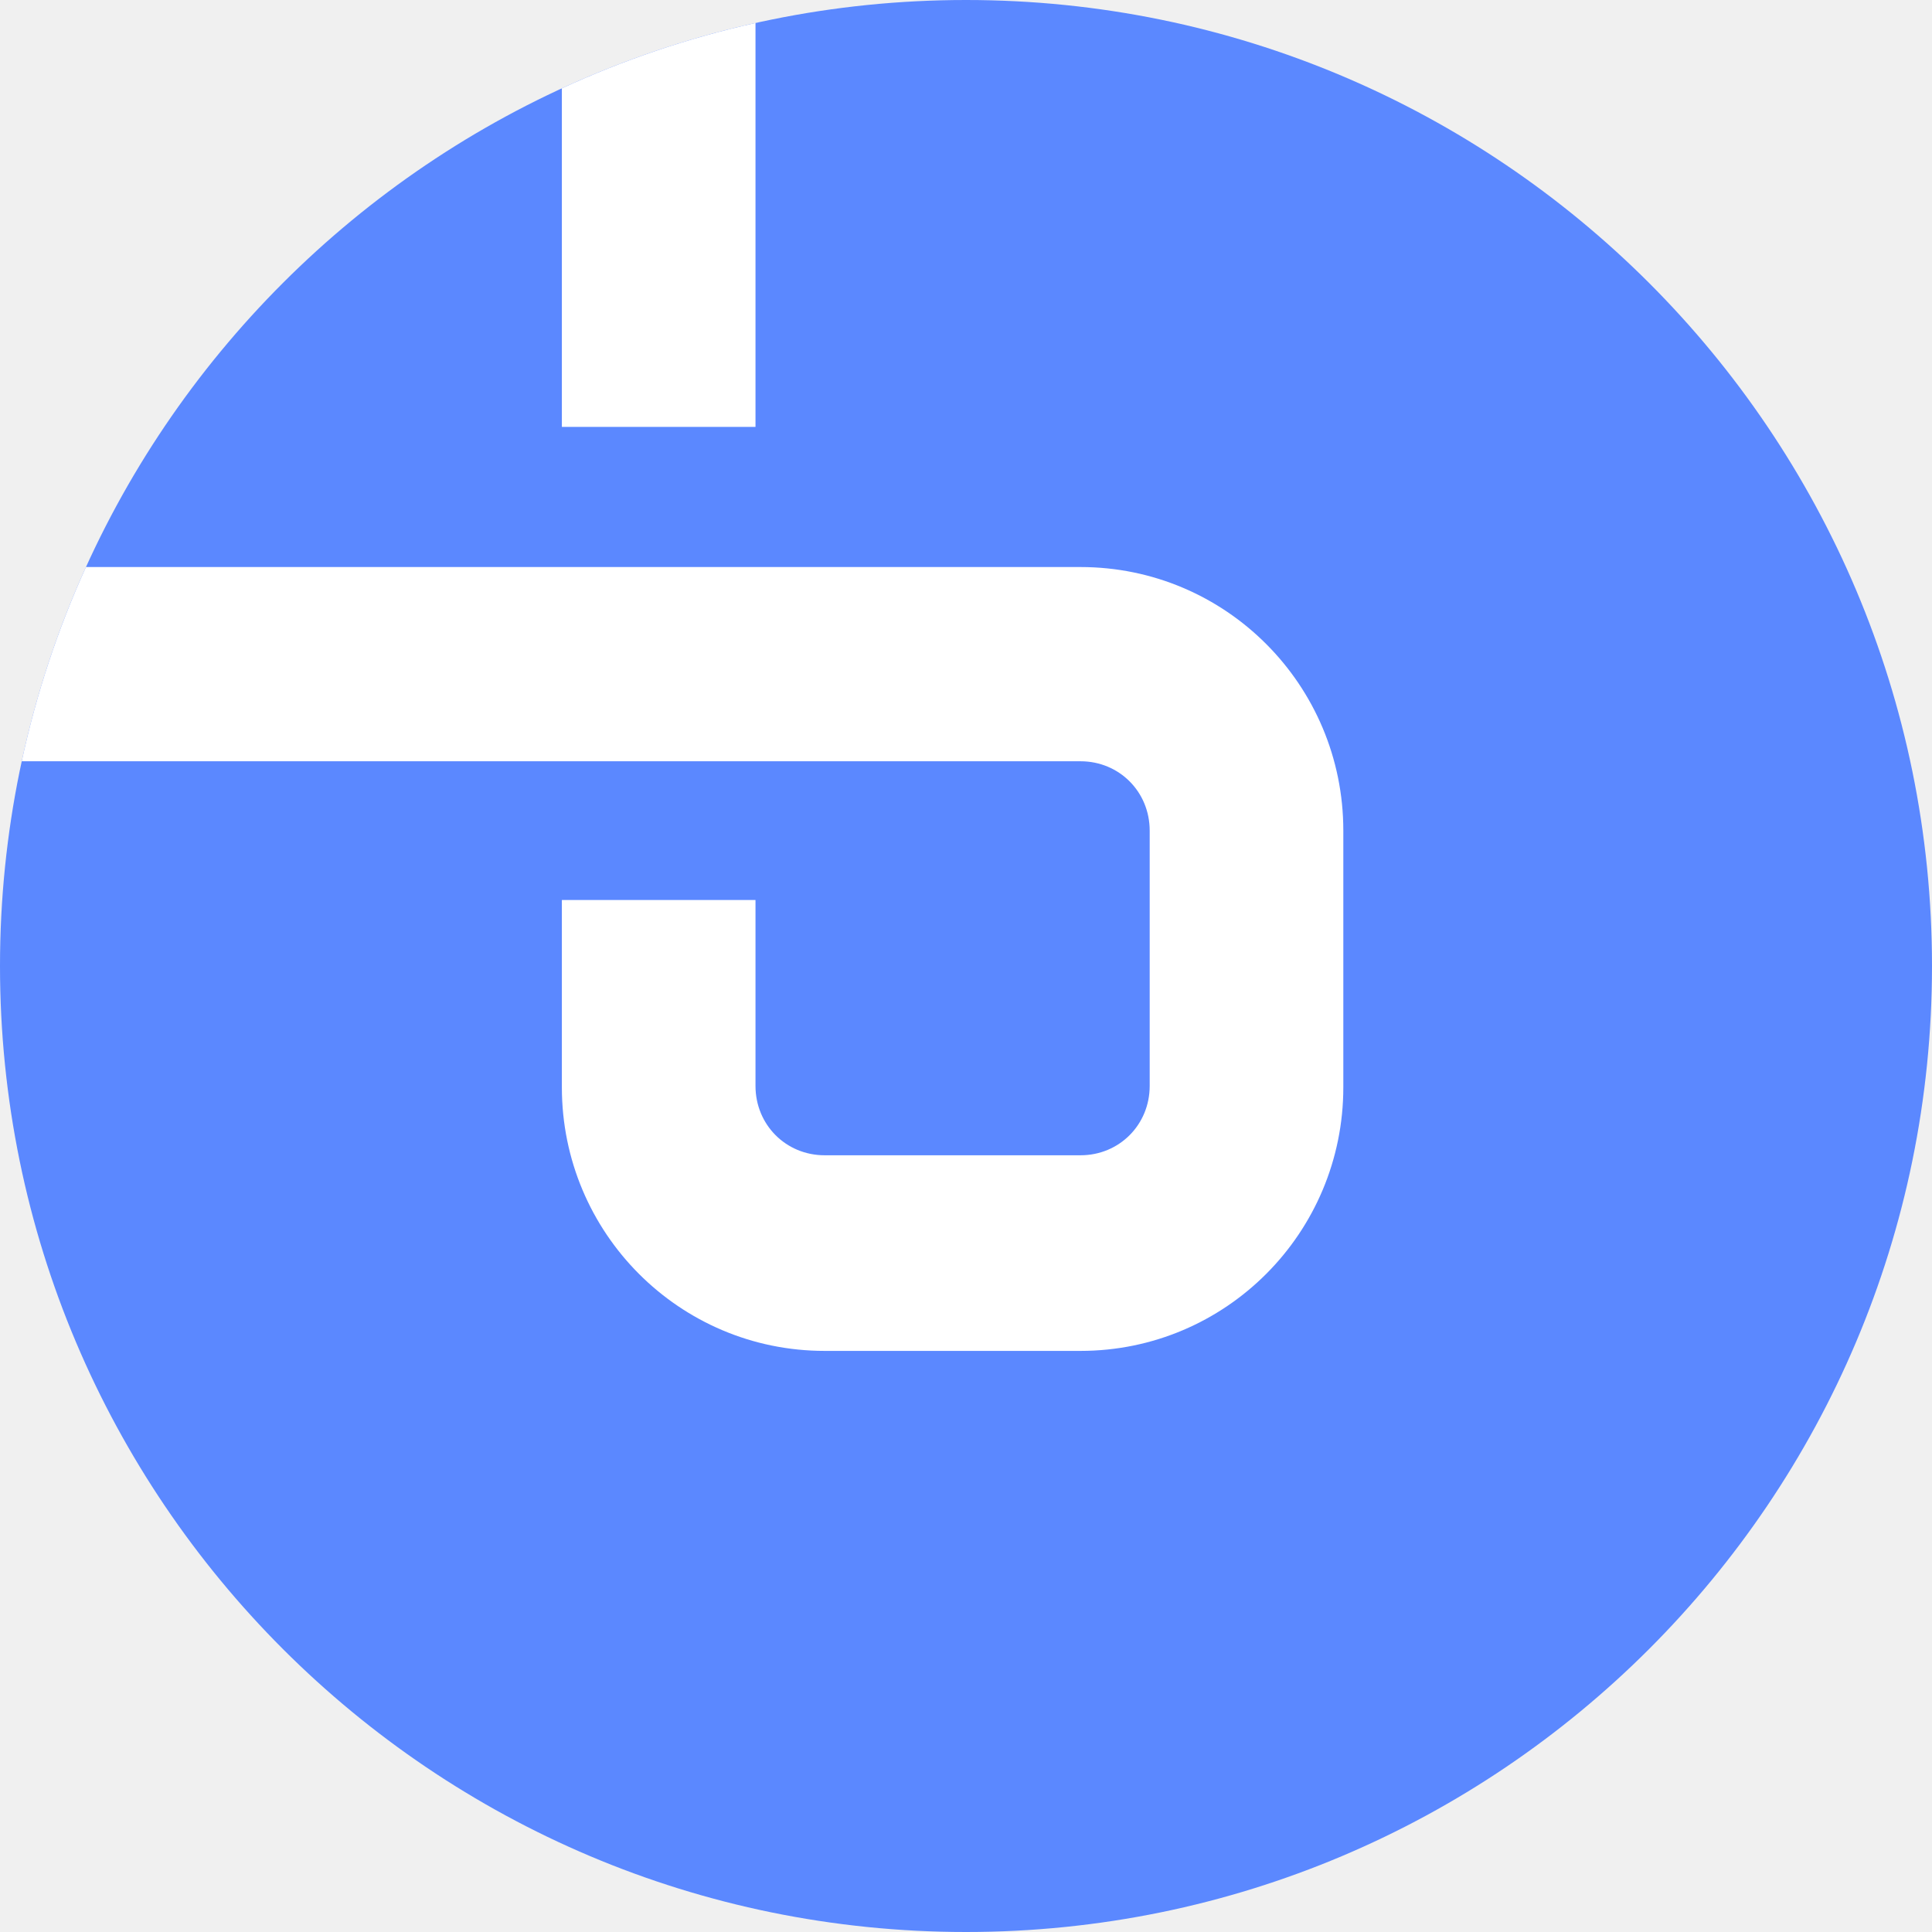
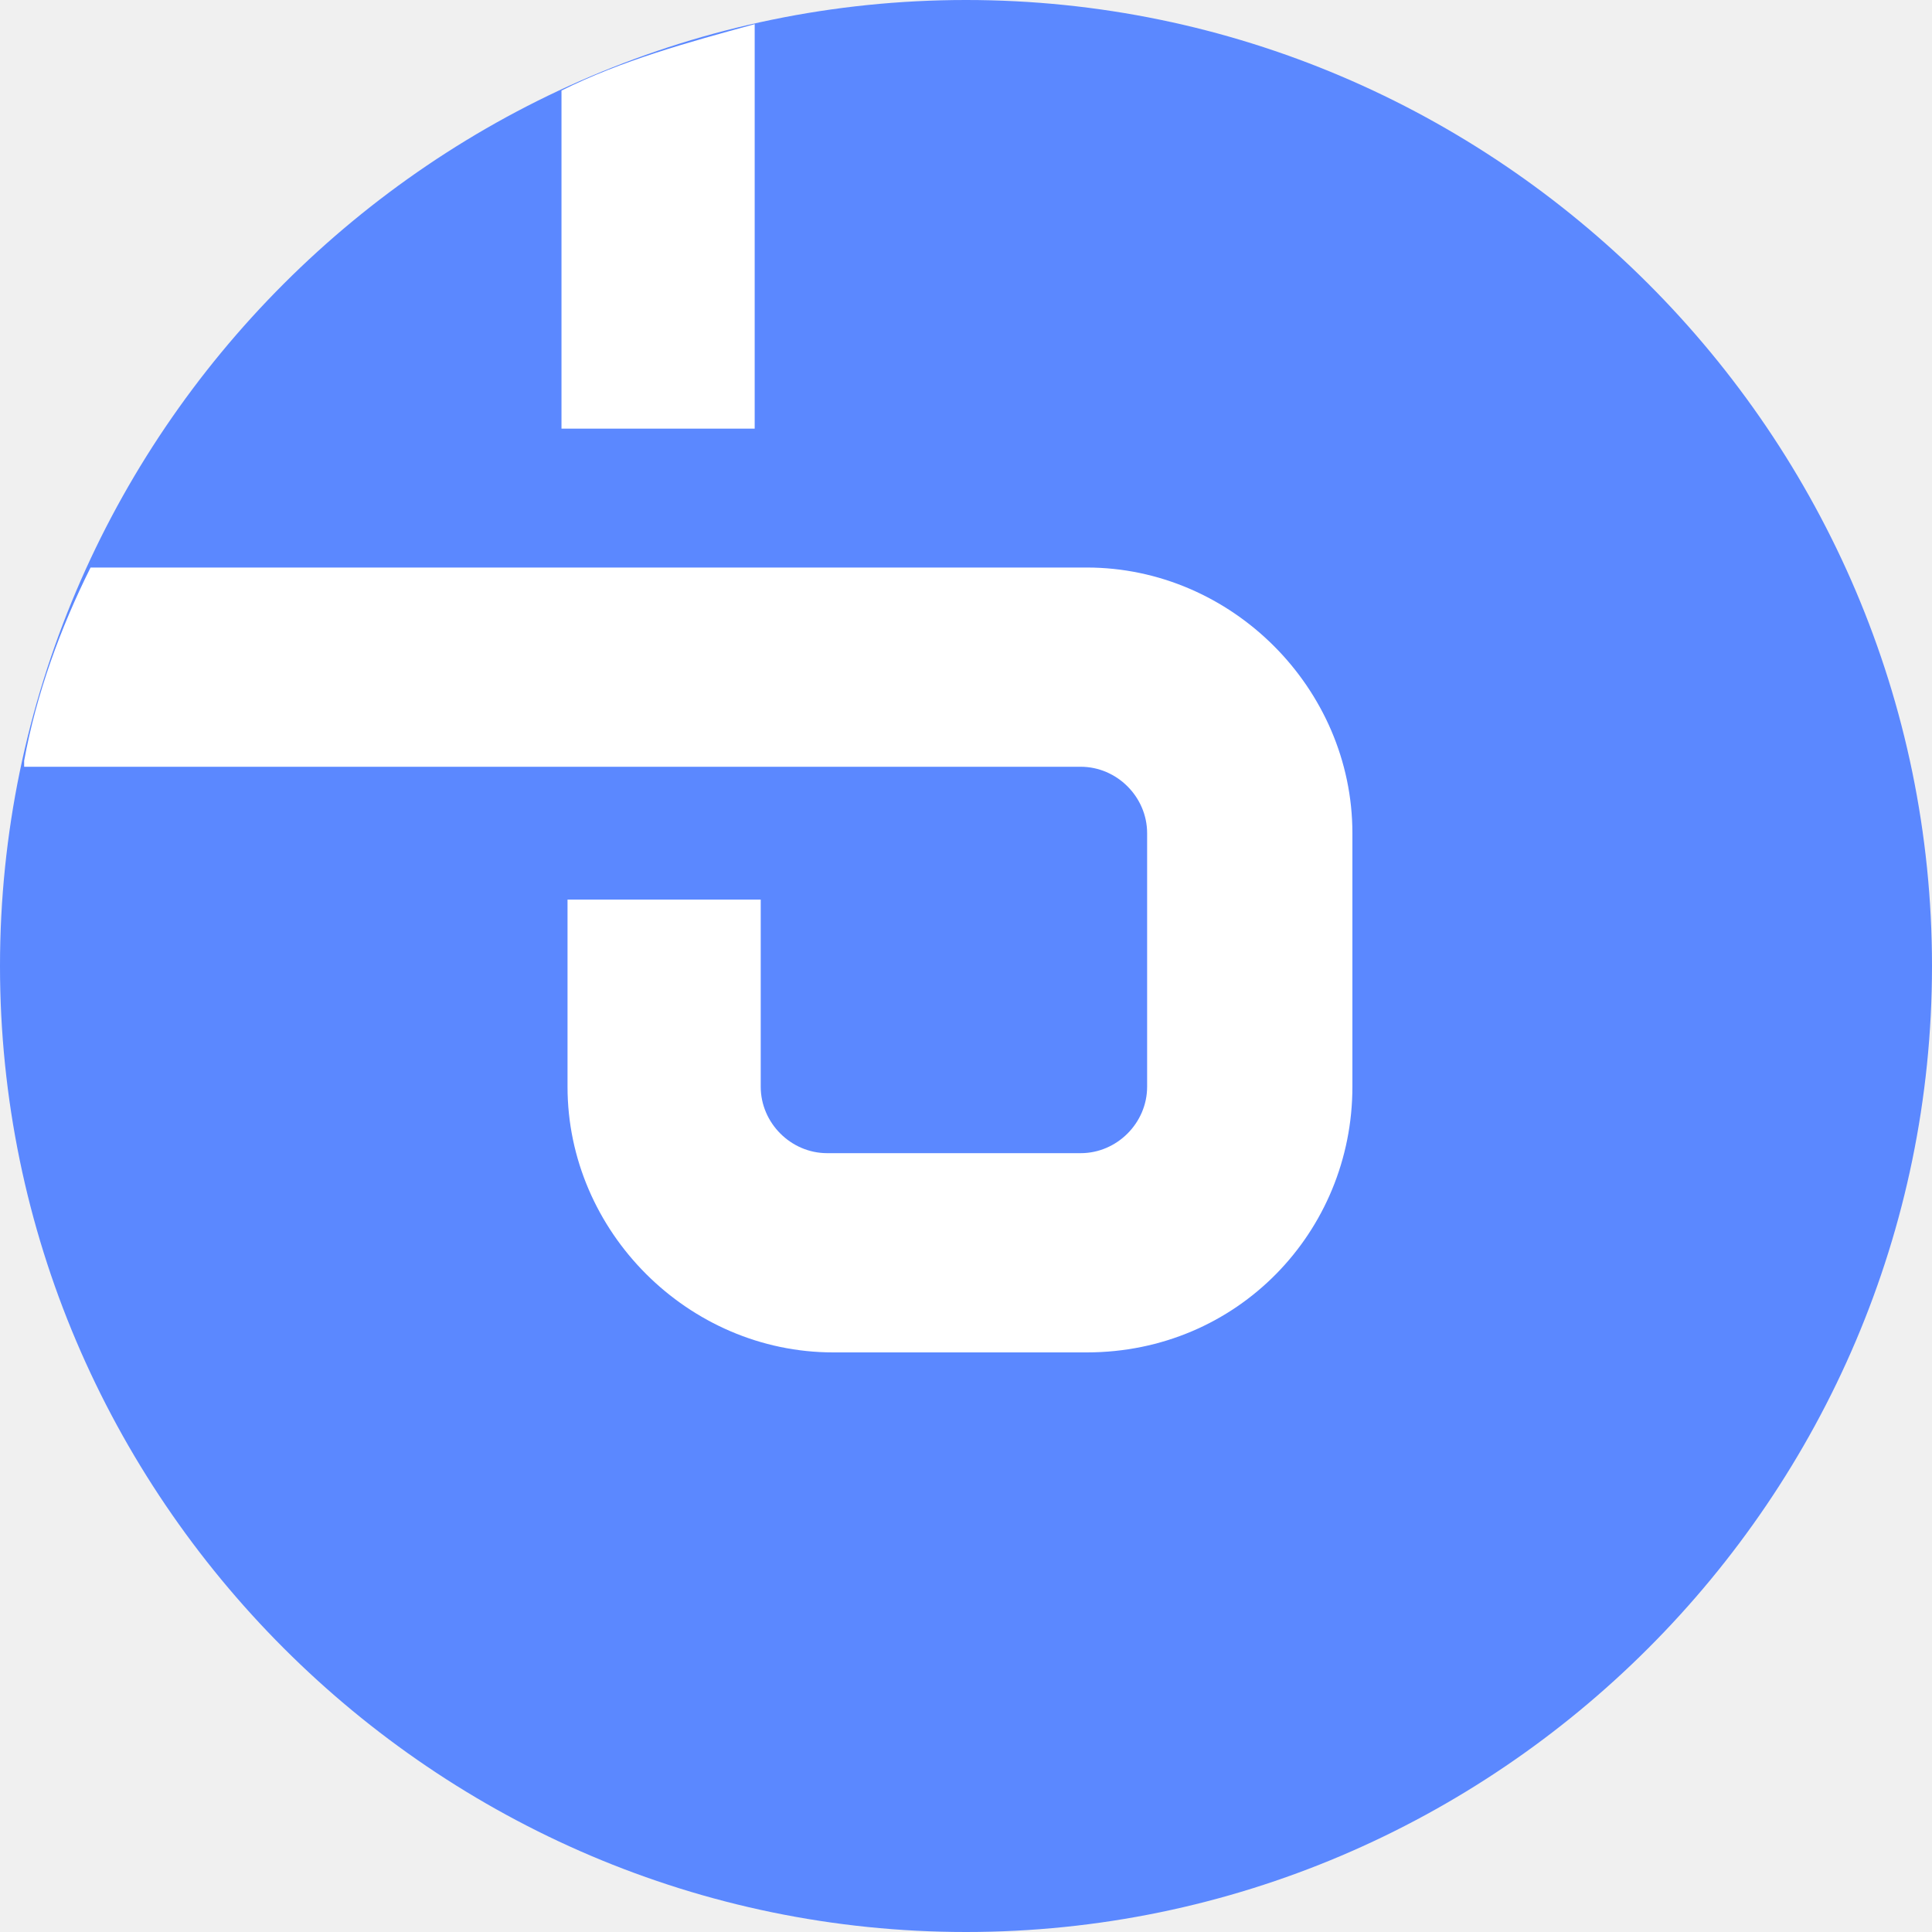
- <svg xmlns="http://www.w3.org/2000/svg" width="90" height="90" viewBox="0 0 90 90" fill="none">
-   <path d="M0 45C0 20.147 20.147 0 45 0V0C69.853 0 90 20.147 90 45V45C90 69.853 69.853 90 45 90V90C20.147 90 0 69.853 0 45V45Z" fill="#5B88FF" />
-   <path d="M26.174 4.115C29.031 2.797 32.051 1.77 35.194 1.071V19.887H26.174V4.115Z" fill="white" />
-   <path d="M1.012 35.463C1.692 32.311 2.702 29.283 4.004 26.415H50.335C57.101 26.415 62.577 31.908 62.577 38.694V50.65C62.577 57.436 57.101 62.93 50.335 62.93H38.415C31.65 62.93 26.174 57.436 26.174 50.65V41.926H35.194V50.586C35.194 52.395 36.611 53.817 38.415 53.817H50.335C52.139 53.817 53.557 52.395 53.557 50.586V38.694C53.557 36.885 52.139 35.463 50.335 35.463H1.012Z" fill="white" />
+ <svg xmlns="http://www.w3.org/2000/svg" width="32" height="32" x="0px" y="0px" viewBox="0 0 32 32">
+   <path fill="#5B88FF" d="M0 16C0 7.2 7.2 0 16 0s16 7.2 16 16-7.2 16-16 16S0 24.8 0 16z" />
+   <path fill="#FFF" d="M9.3 1.5c1-.5 2.1-.8 3.2-1.1v6.7H9.3V1.5z" />
+   <path fill="#FFF" d="M.4 12.6c.2-1.1.6-2.2 1.1-3.2H18c2.4 0 4.4 2 4.4 4.4V18c0 2.4-1.9 4.4-4.4 4.4h-4.2c-2.4 0-4.4-2-4.4-4.4v-3.1h3.2V18c0 .6.5 1.1 1.1 1.1h4.2c.6 0 1.1-.5 1.1-1.1v-4.2c0-.6-.5-1.1-1.1-1.1H.4z" />
</svg>
